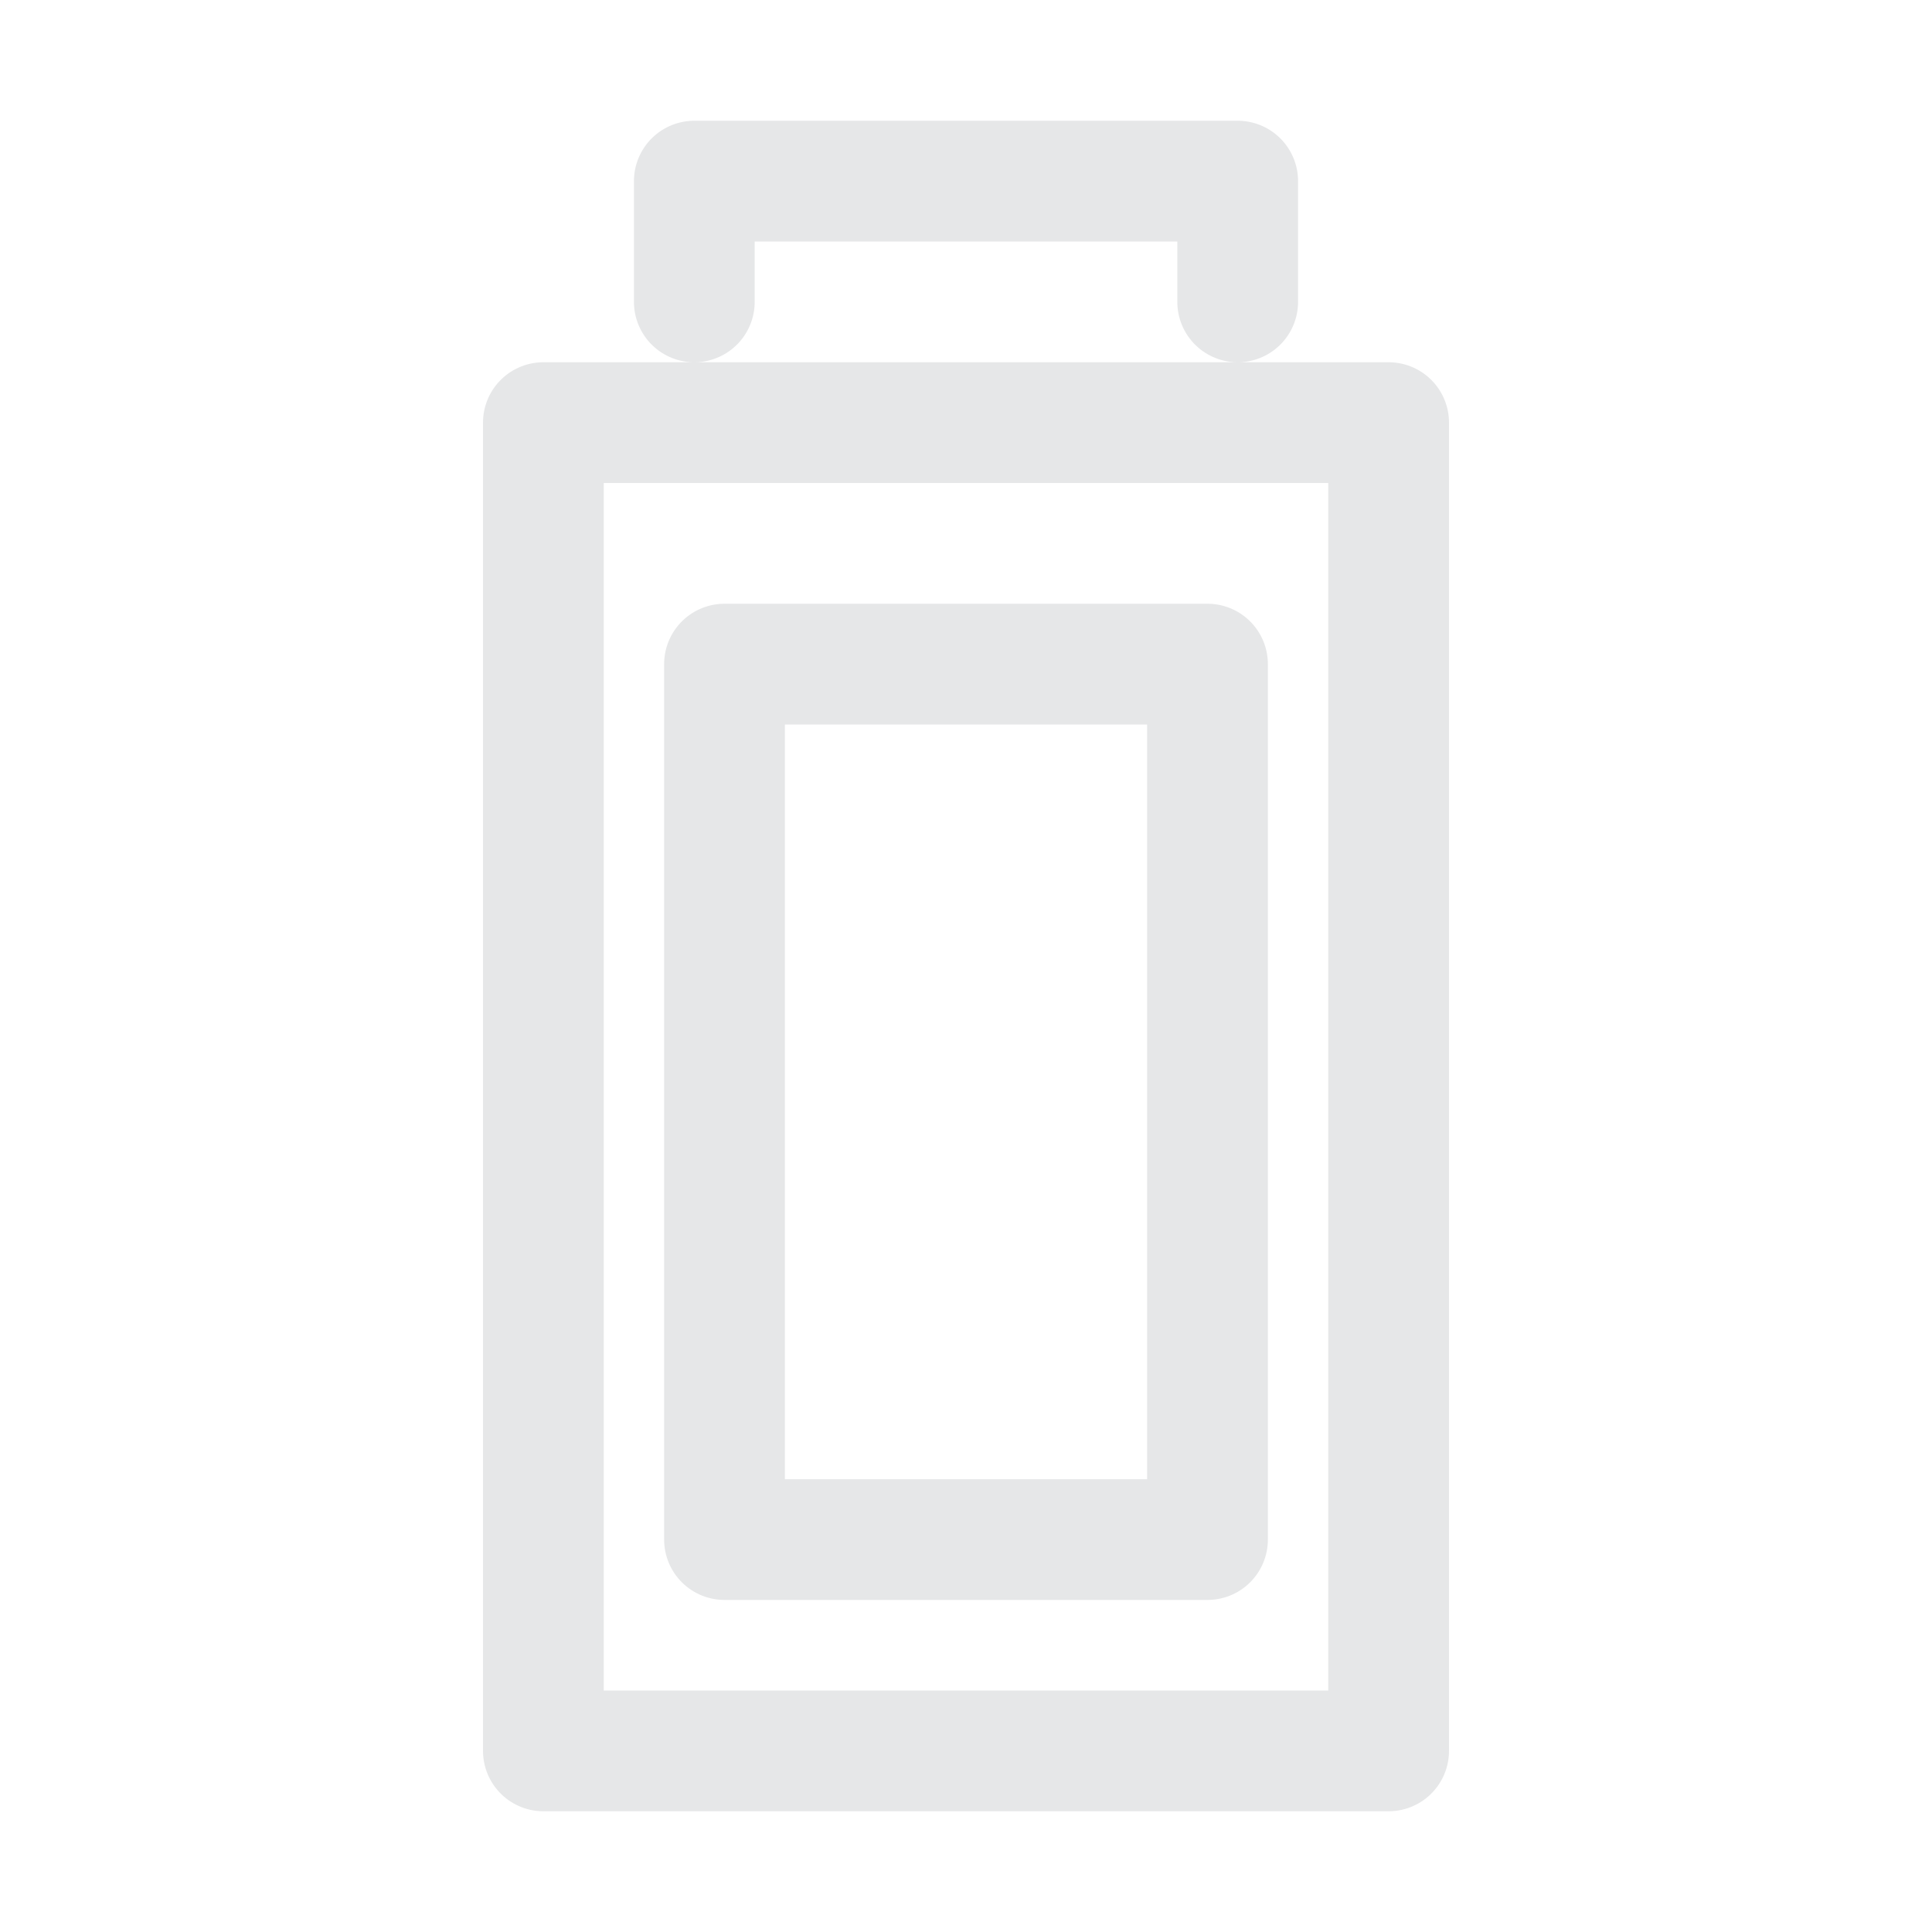
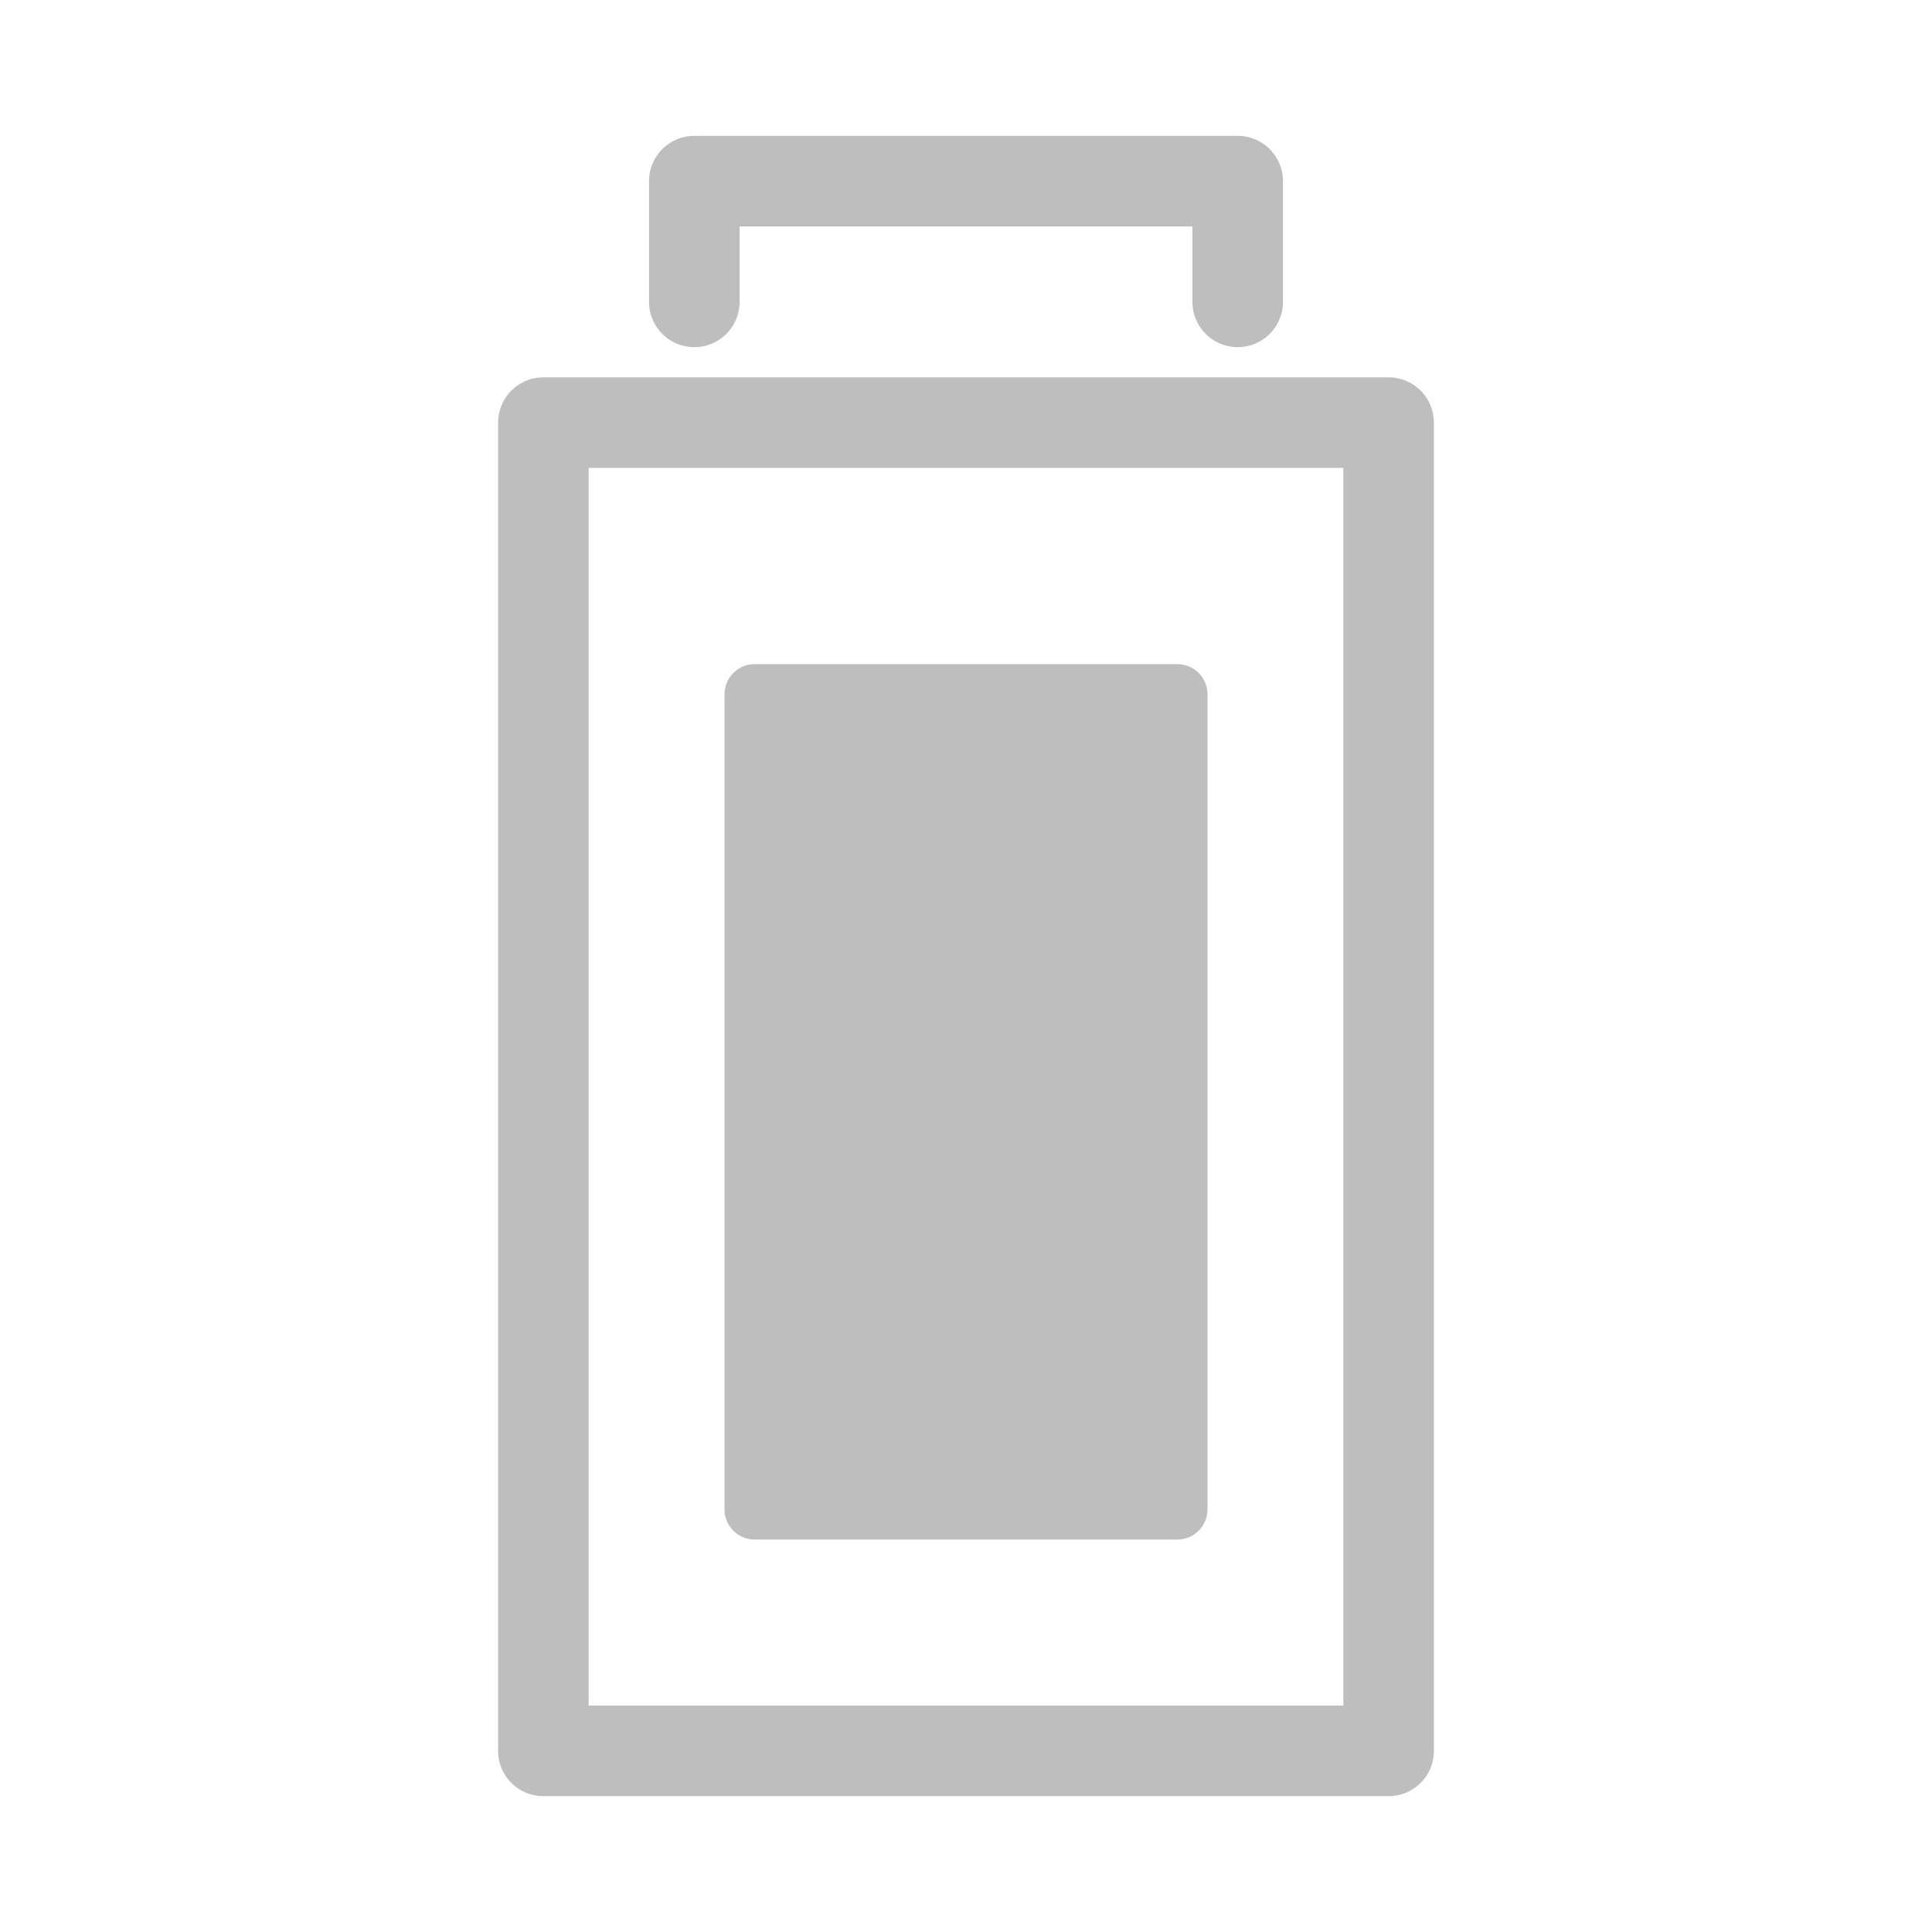
<svg xmlns="http://www.w3.org/2000/svg" width="64" height="64" viewBox="0 0 64 64">
-   <g fill="none" stroke="#e6e7e8" stroke-width="4" stroke-linecap="round" stroke-linejoin="round">
-     <path d="M23 10V6h18v4M18 14h28v44H18zM24 22h16v29H24z" />
-   </g>
+   <path d="M23 10V6h18v4M18 14h28v44H18z" fill="none" stroke="#bebebe" stroke-width="3" stroke-linecap="round" stroke-linejoin="round" />
+   <rect x="24" y="22" width="16" height="29" rx="1" fill="#bebebe" />
</svg>
